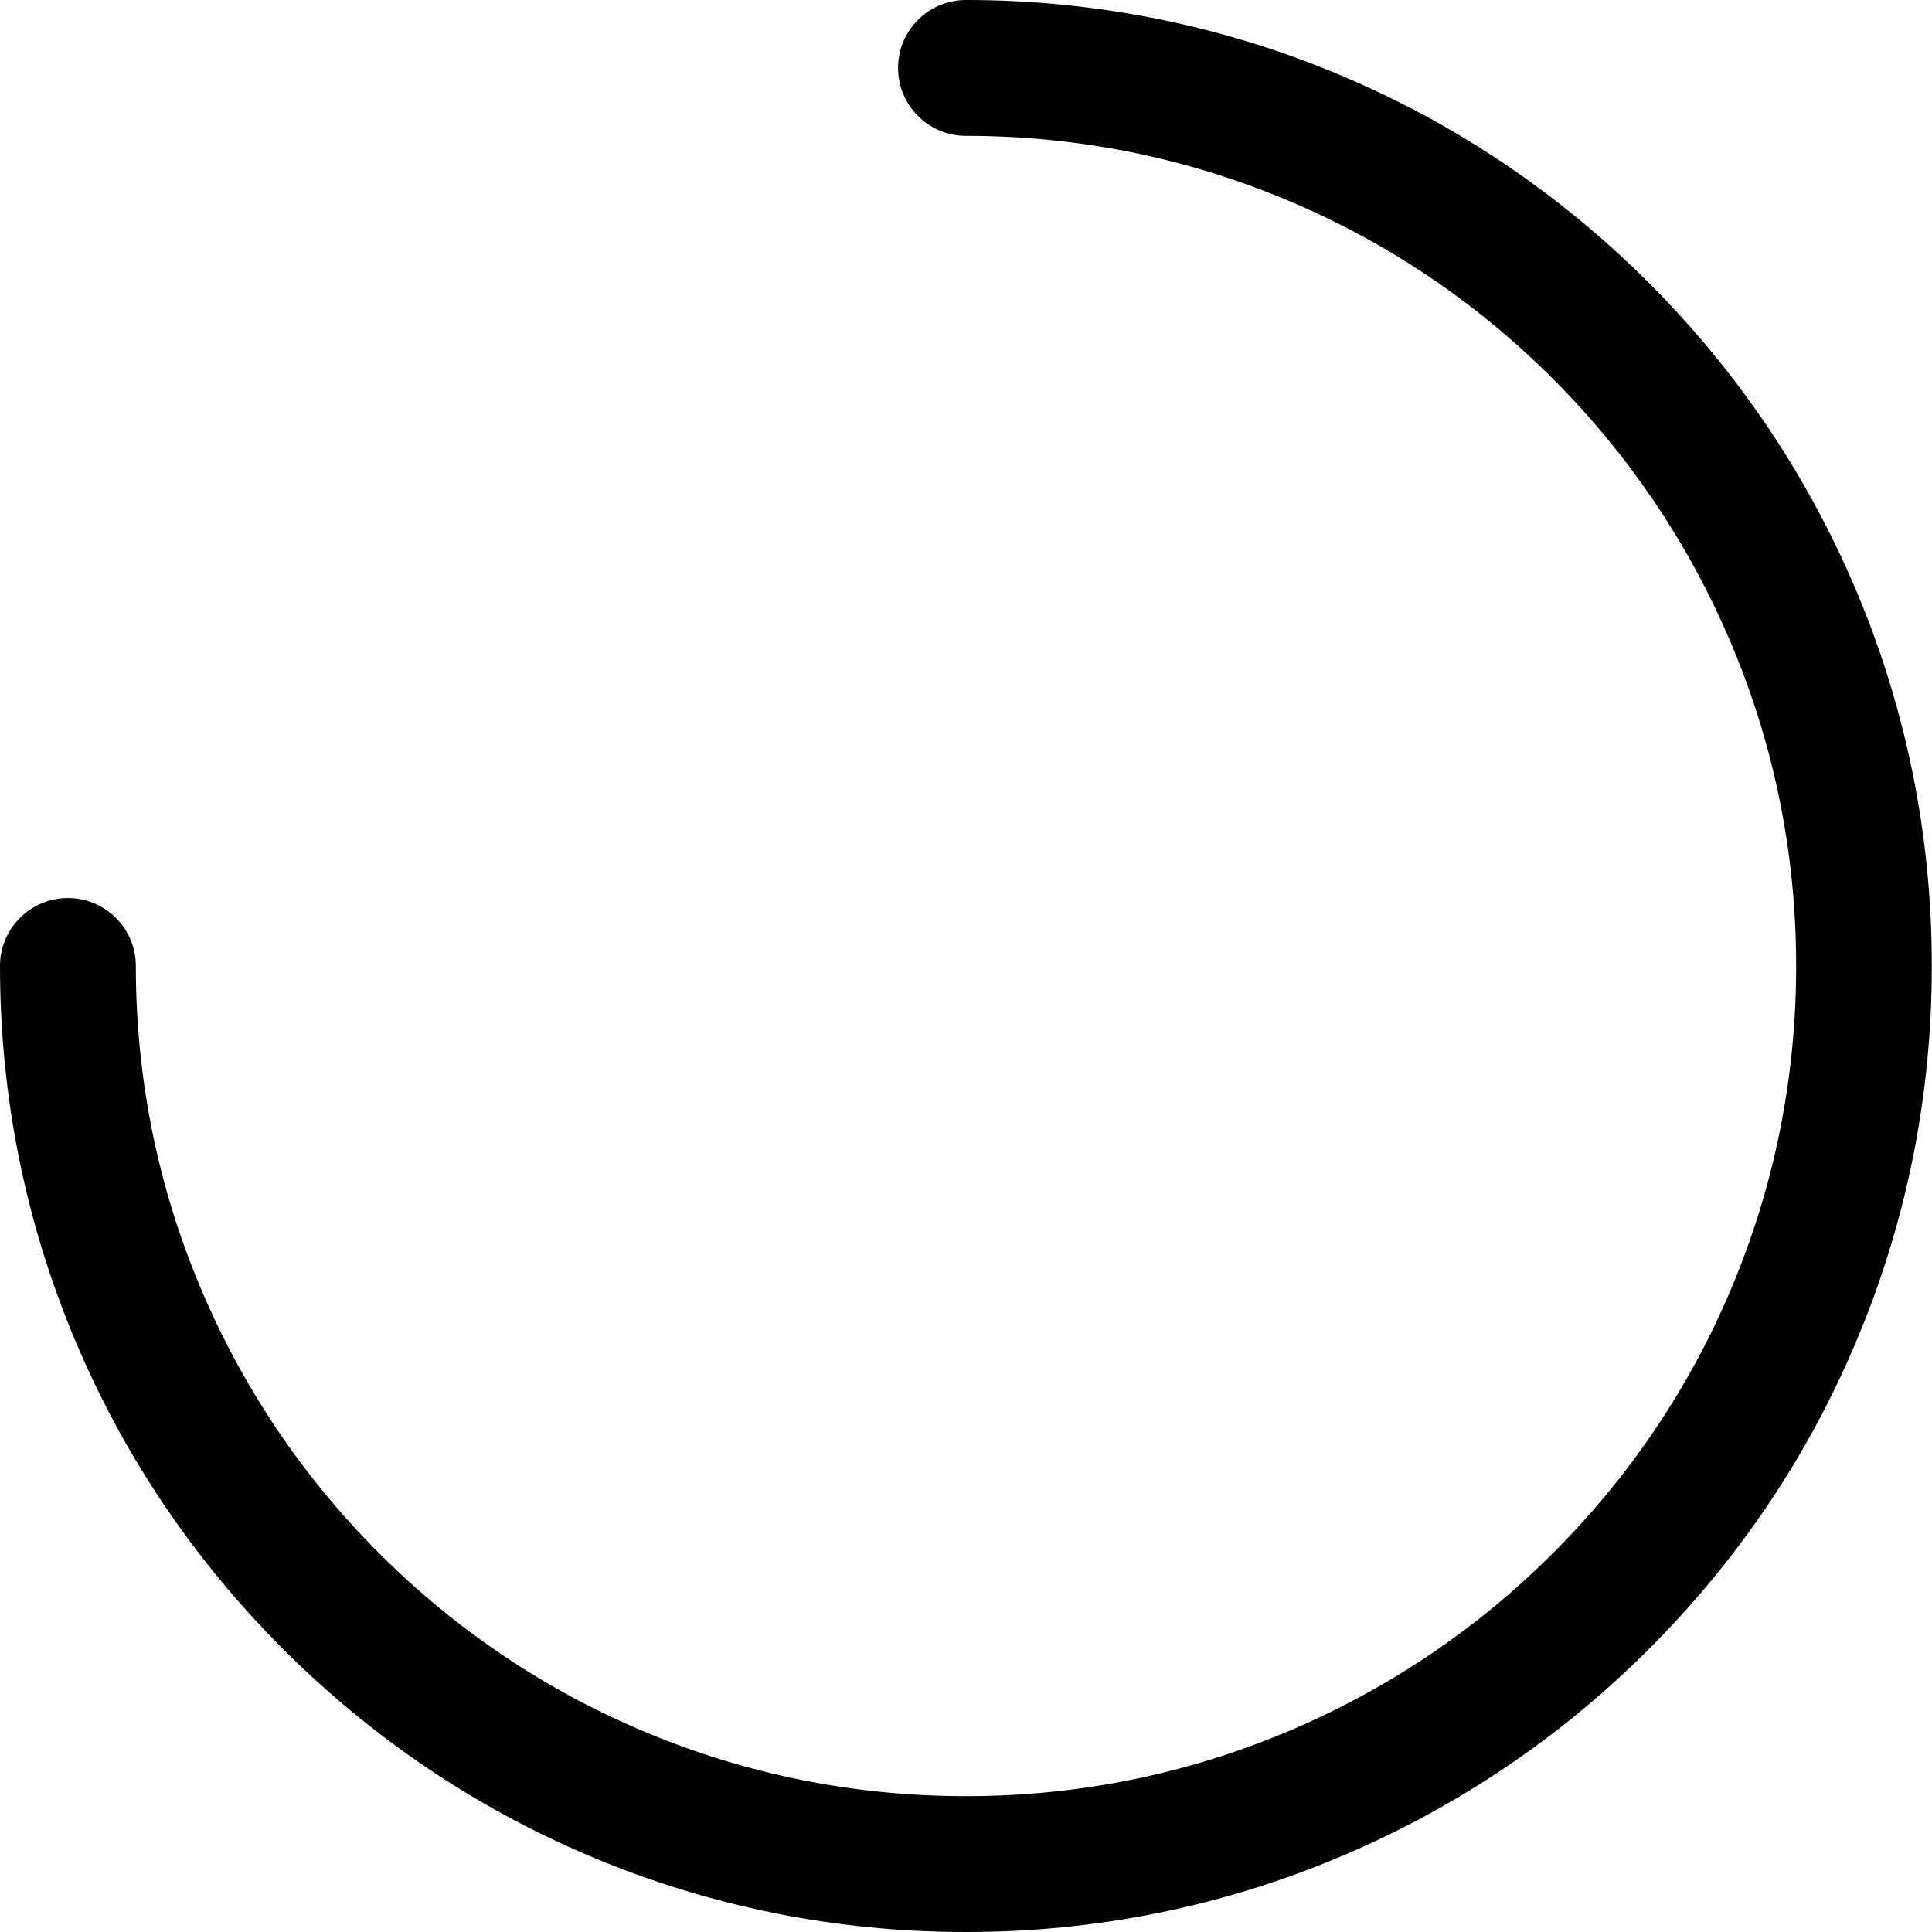
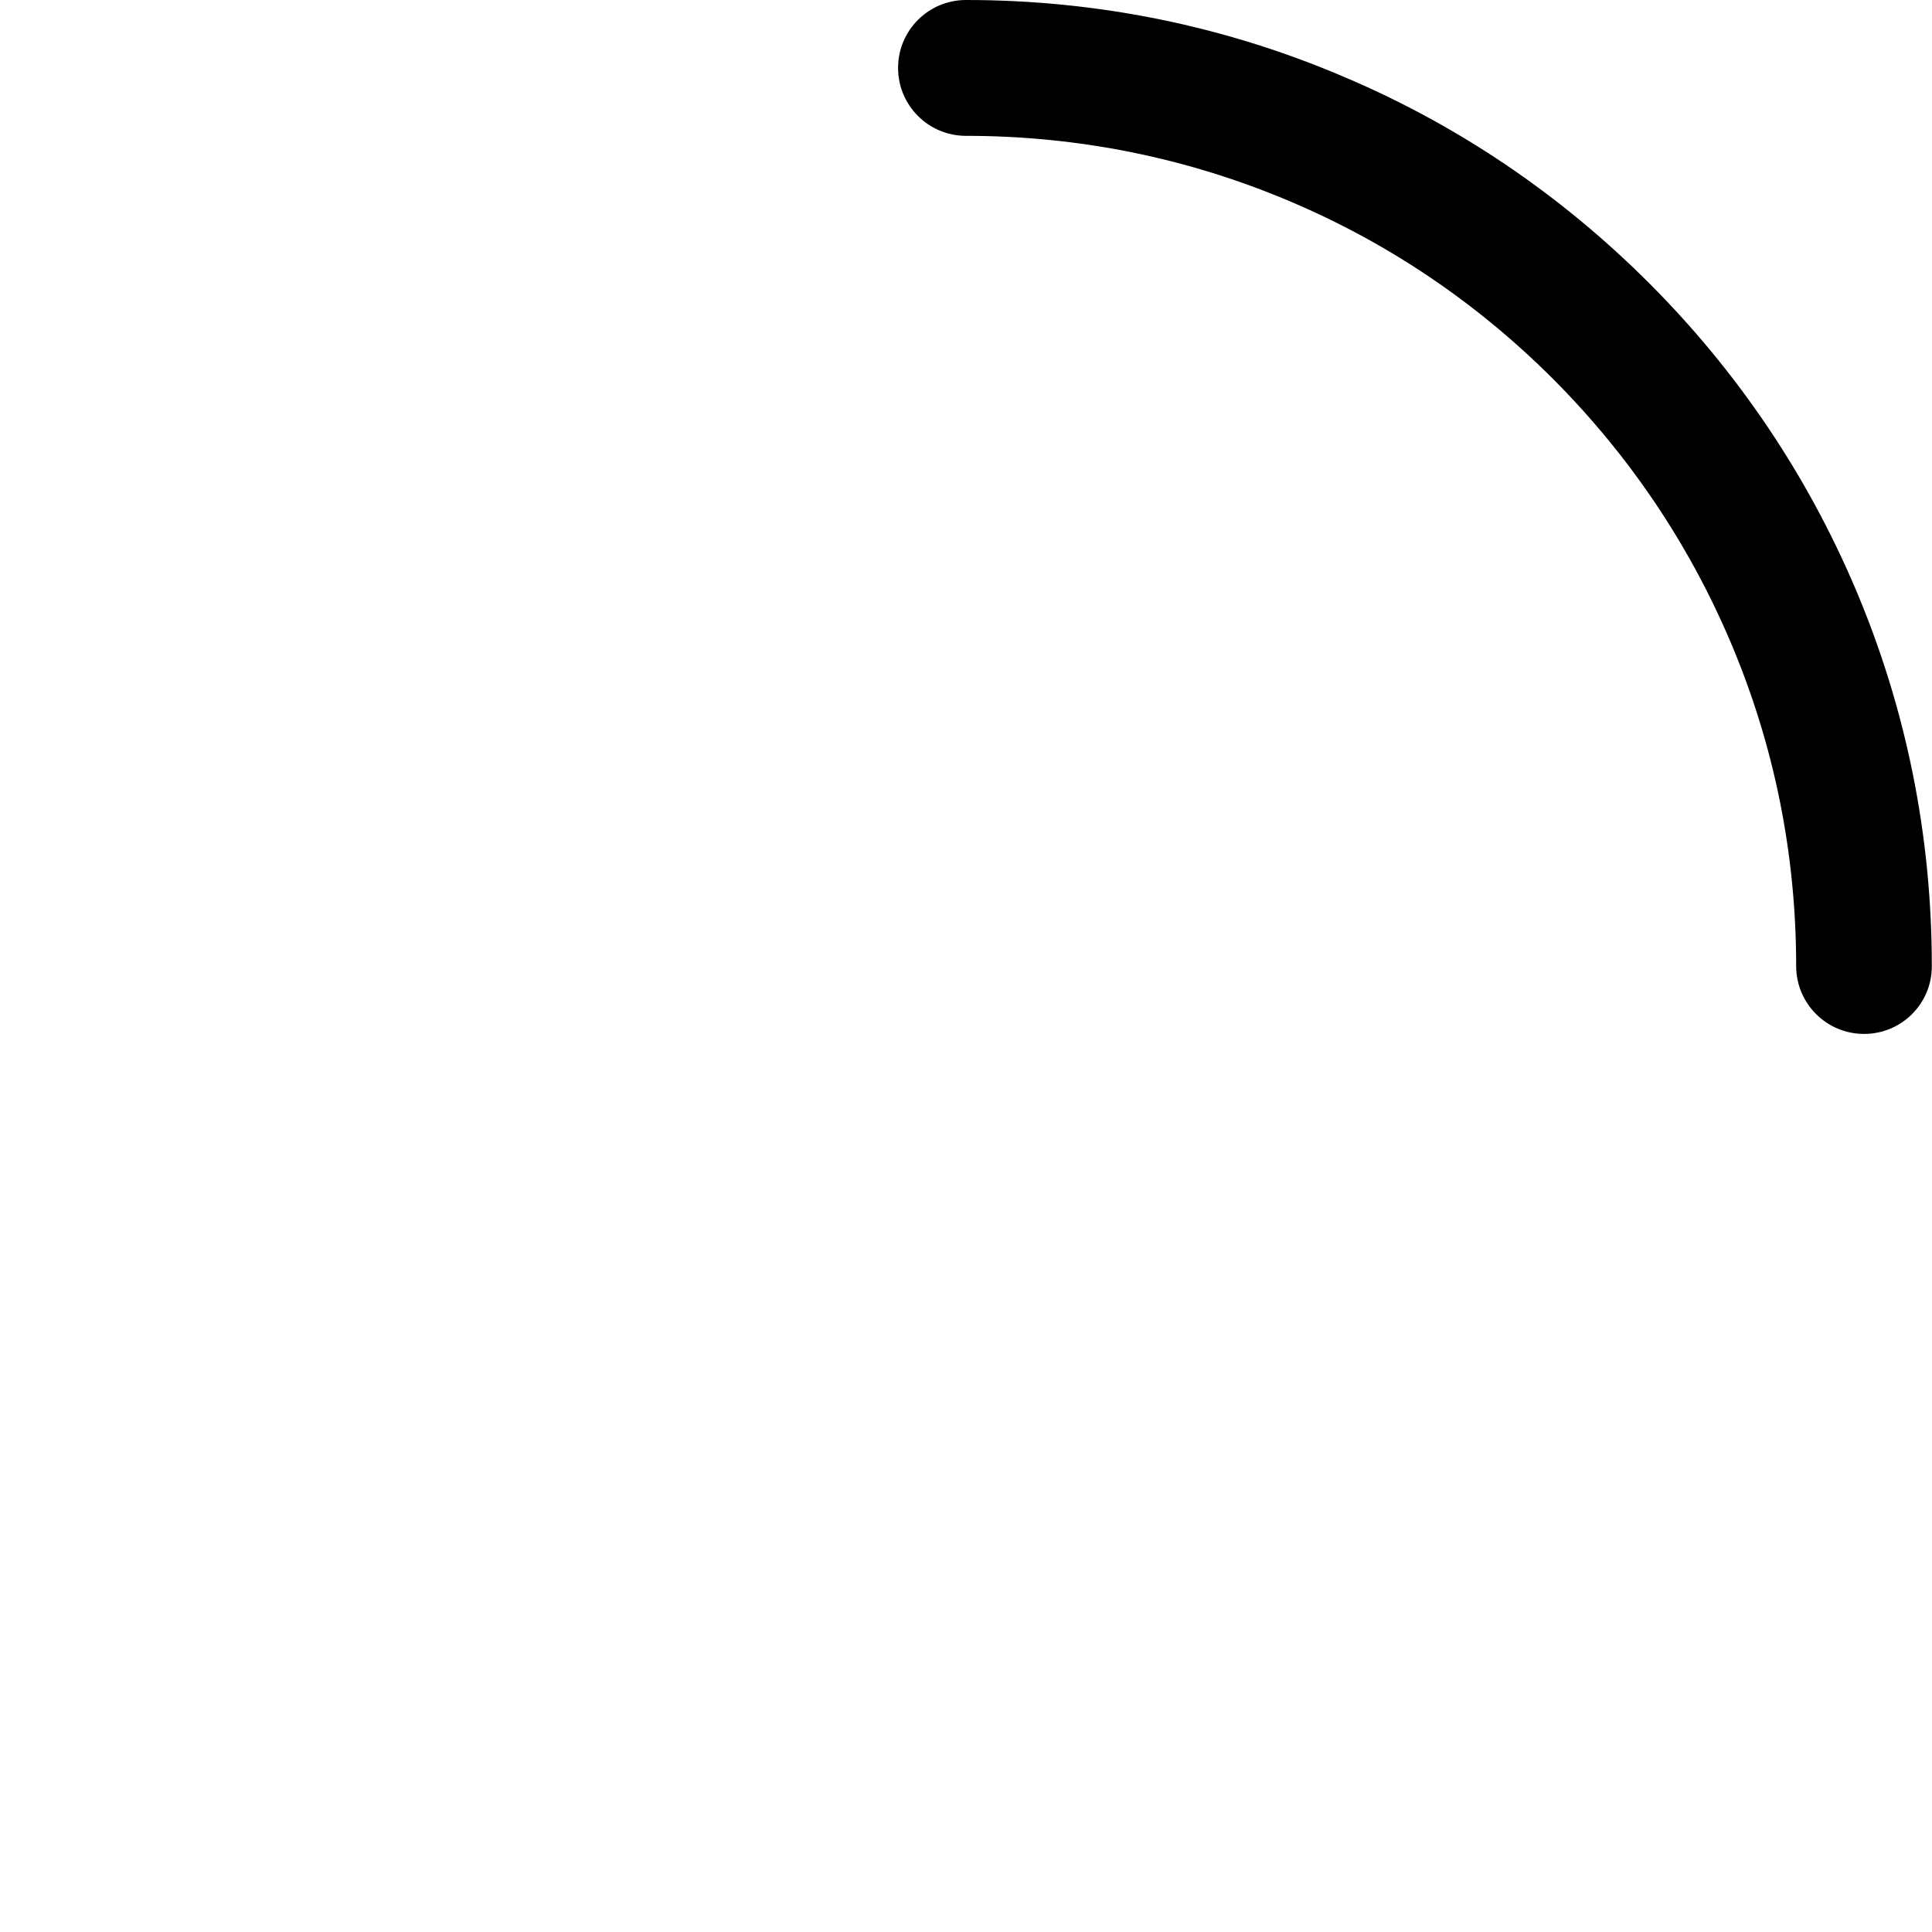
<svg xmlns="http://www.w3.org/2000/svg" id="loading" viewBox="0 0 1024 1024" version="1.1">
-   <path d="M512 1024c-69.1 0-136.2-13.5-199.3-40.2C251.7 958 197 921 150 874c-47-47-84-101.7-109.8-162.7C13.5 648.2 0 581.1 0 512c0-19.9 16.1-36 36-36s36 16.1 36 36c0 59.4 11.6 117 34.6 171.3 22.2 52.4 53.9 99.5 94.3 139.9 40.4 40.4 87.5 72.2 139.9 94.3C395 940.4 452.6 952 512 952c59.4 0 117-11.6 171.3-34.6 52.4-22.2 99.5-53.9 139.9-94.3 40.4-40.4 72.2-87.5 94.3-139.9C940.4 629 952 571.4 952 512c0-59.4-11.6-117-34.6-171.3-22.2-52.4-53.9-99.4-94.3-139.9-40.4-40.4-87.5-72.2-139.9-94.3C629 83.6 571.4 72 512 72c-19.9 0-36-16.1-36-36s16.1-36 36-36c69.1 0 136.2 13.5 199.3 40.2C772.3 66 827 103 874 150c47 47 83.9 101.8 109.7 162.7 26.7 63.1 40.2 130.2 40.2 199.3s-13.5 136.2-40.2 199.3C958 772.3 921 827 874 874c-47 47-101.8 83.9-162.7 109.7-63.1 26.8-130.2 40.3-199.3 40.3z" />
+   <path d="M988 548c-19.9 0-36-16.1-36-36 0-59.4-11.6-117-34.6-171.3-22.2-52.4-53.9-99.4-94.3-139.9-40.4-40.4-87.5-72.2-139.9-94.3C629 83.6 571.4 72 512 72c-19.9 0-36-16.1-36-36s16.1-36 36-36c69.1 0 136.2 13.5 199.3 40.3C772.3 66 827 103 874 150c47 47 83.9 101.8 109.7 162.7 26.7 63.1 40.2 130.2 40.2 199.3 0.1 19.9-16 36-35.9 36z" />
</svg>
